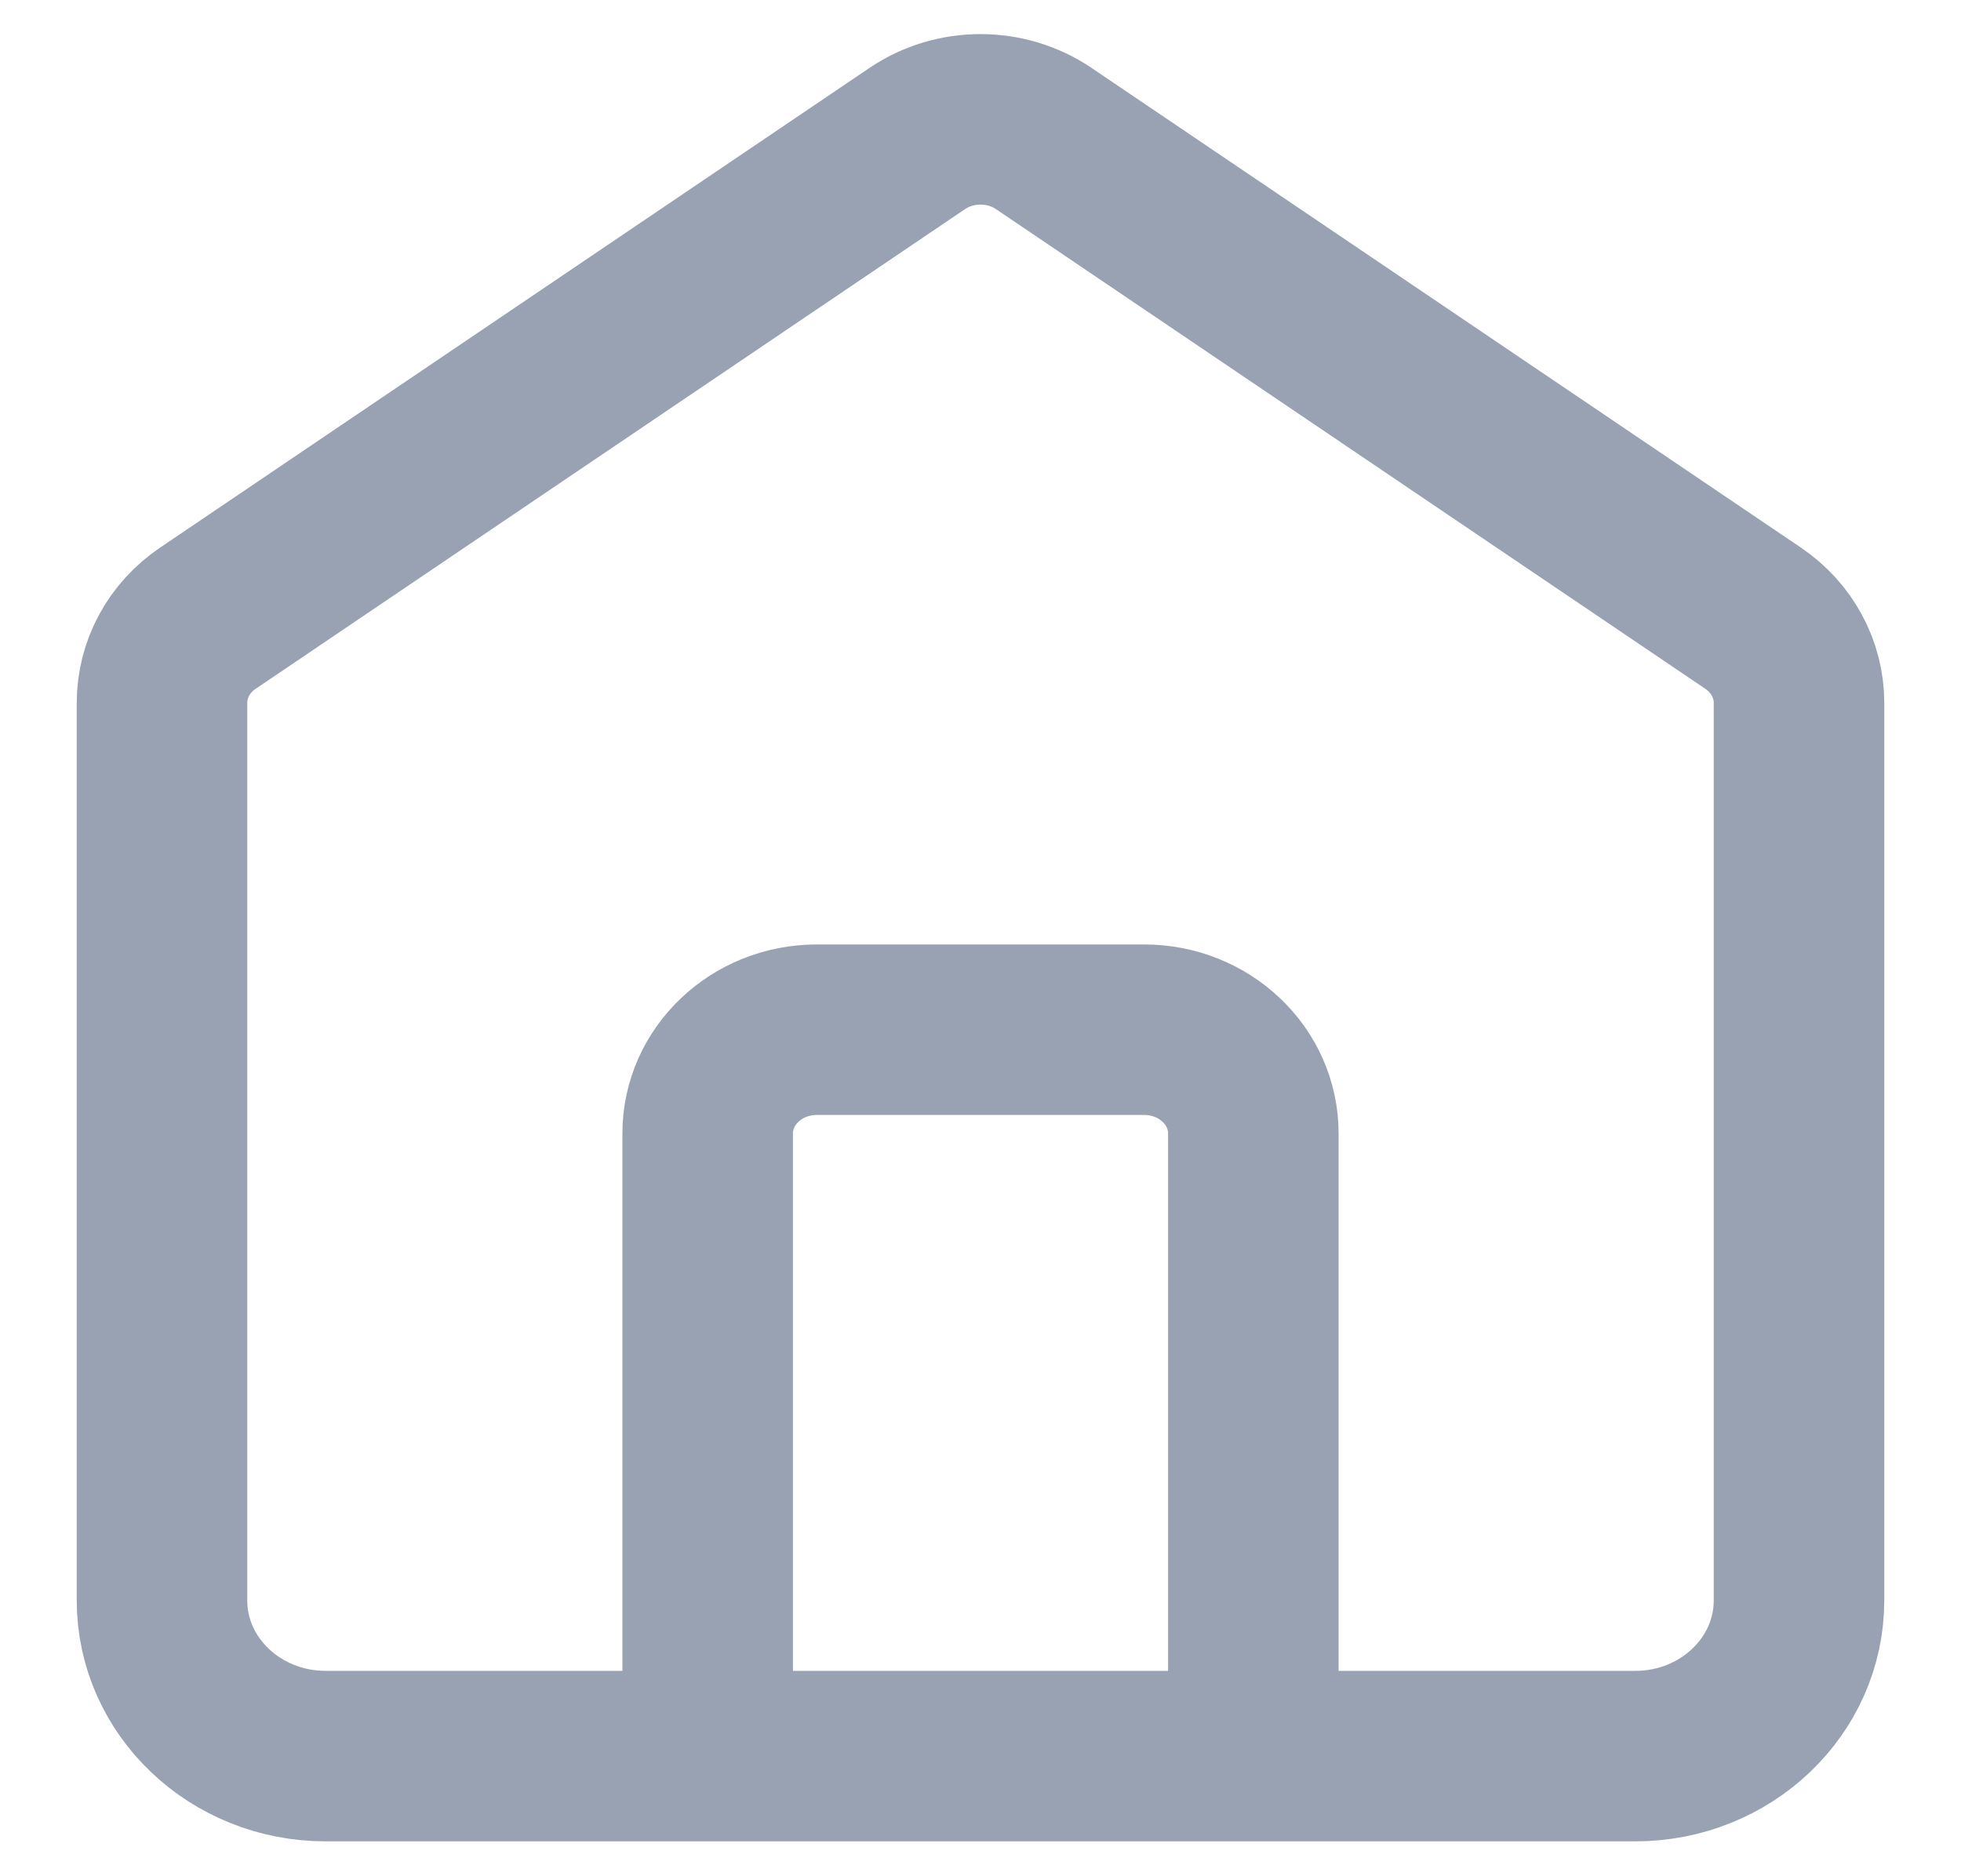
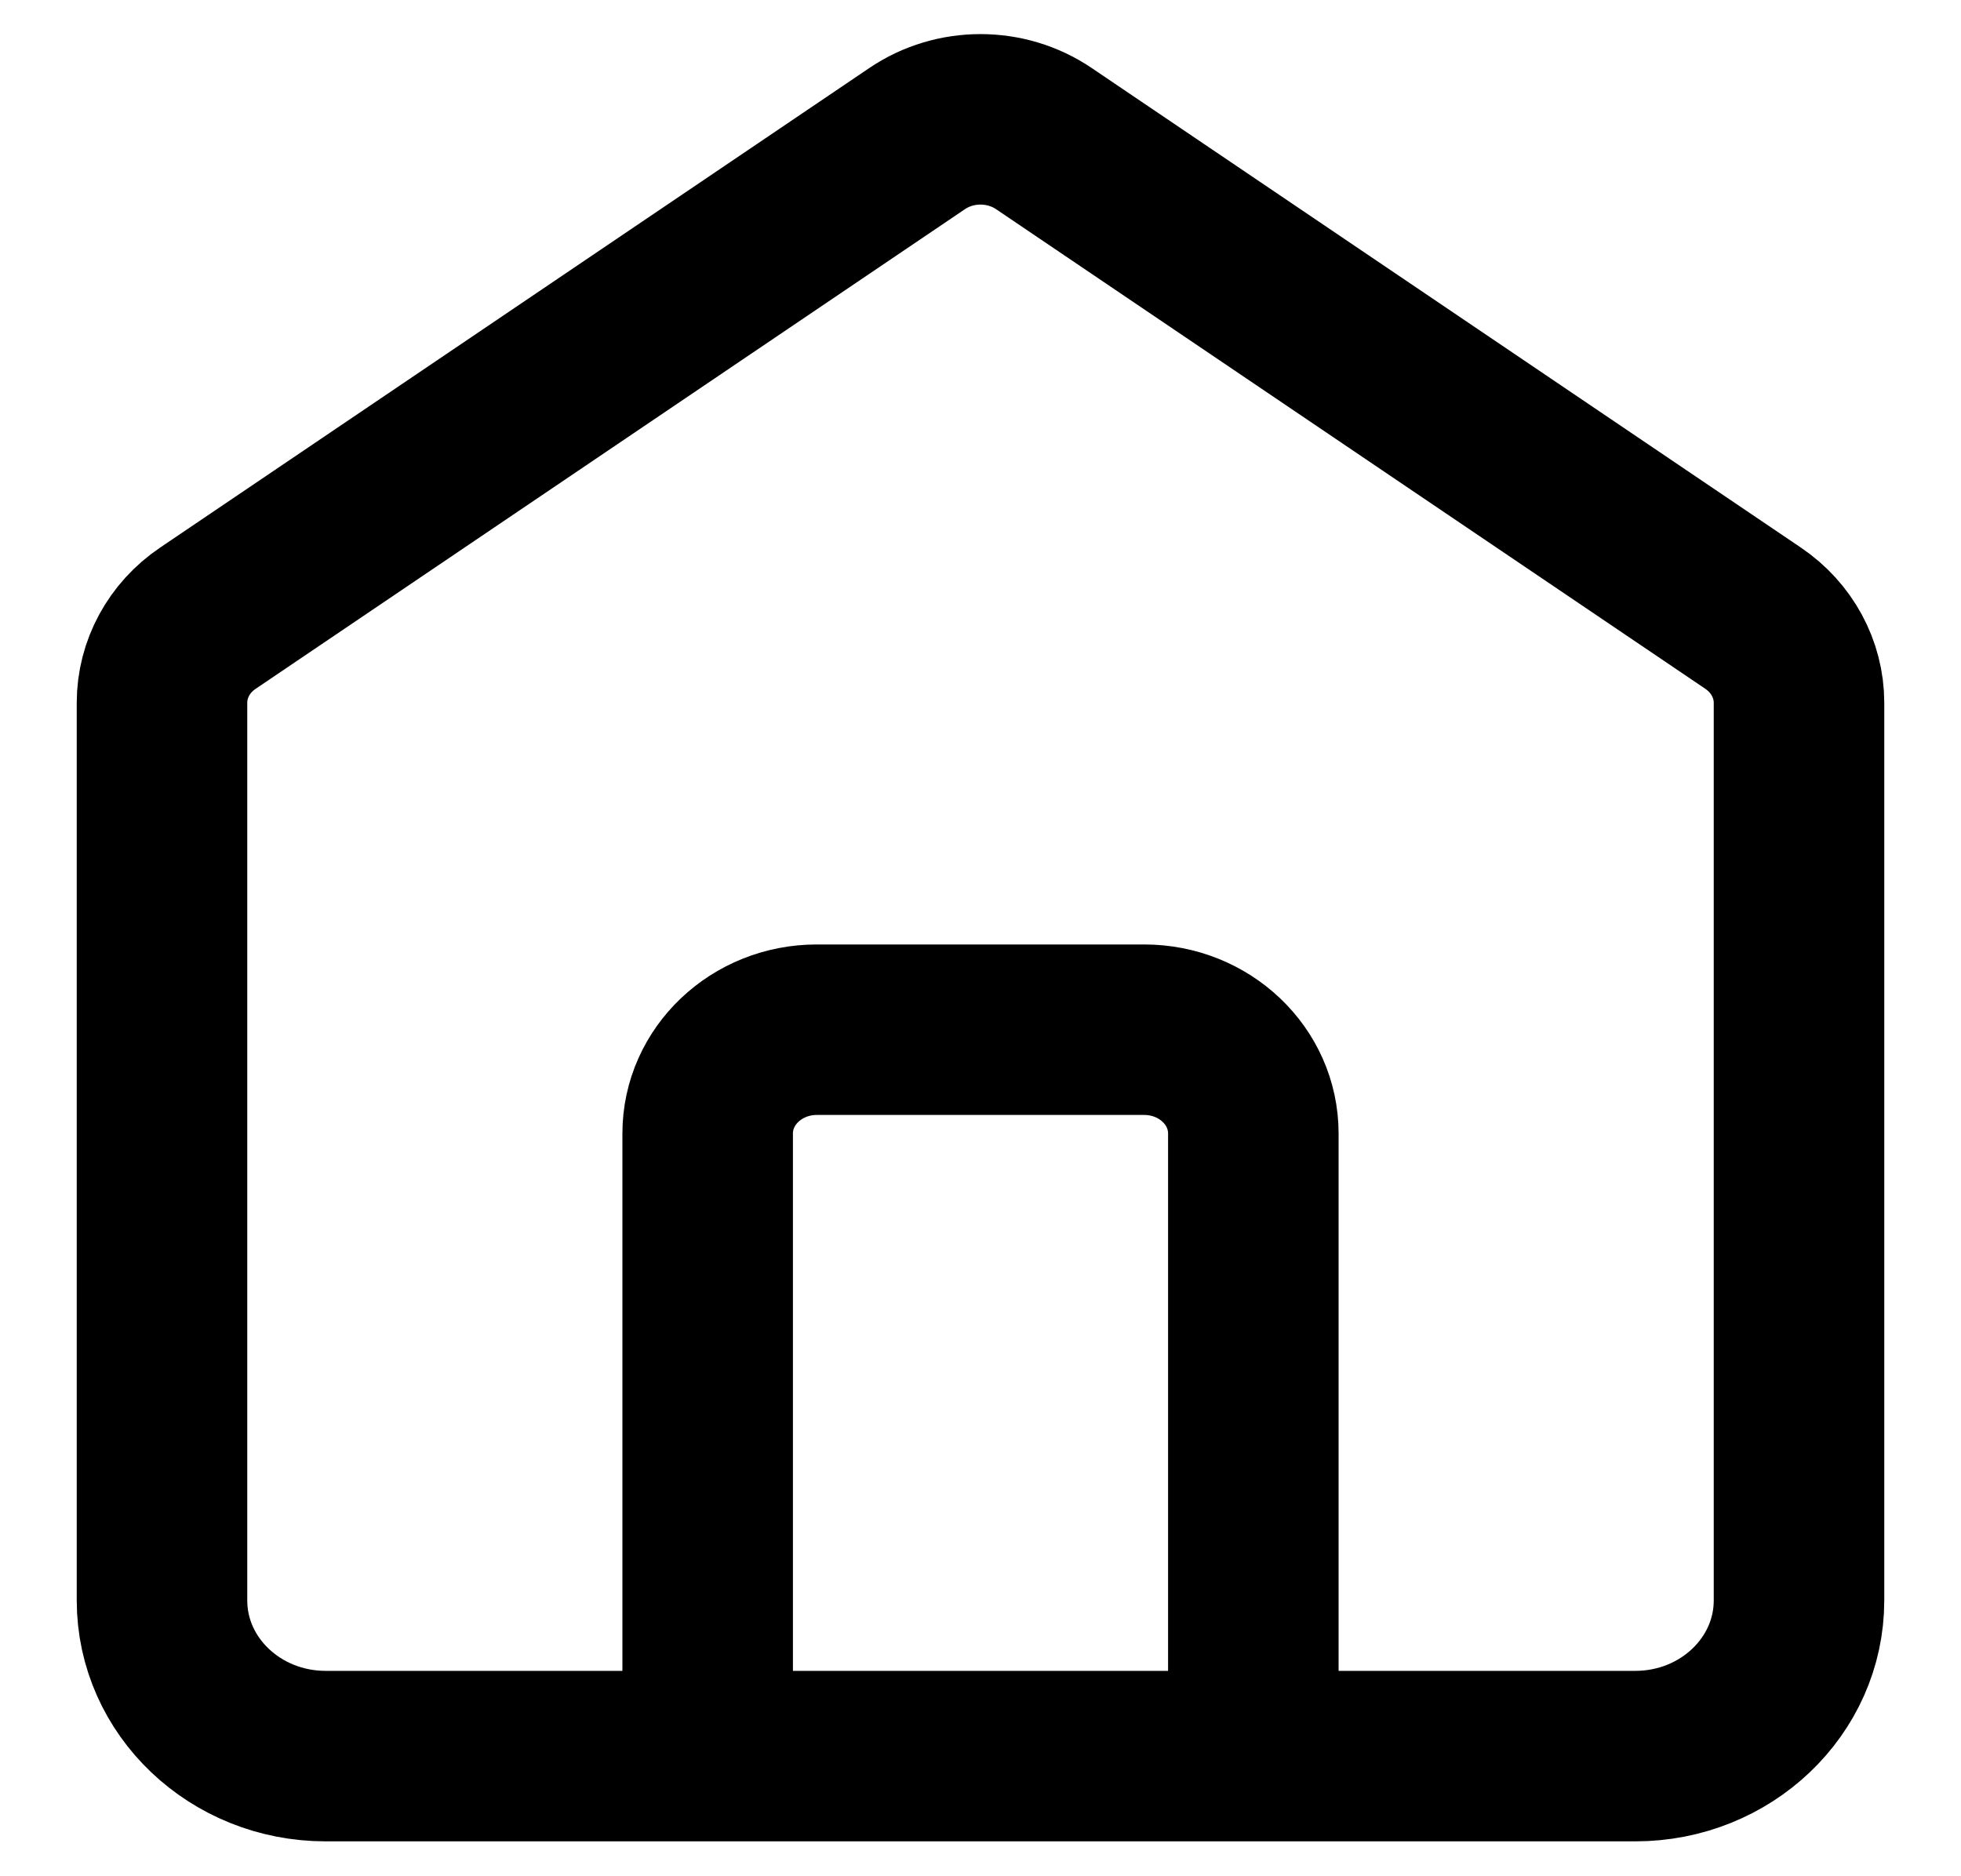
<svg xmlns="http://www.w3.org/2000/svg" width="23" height="22" viewBox="0 0 23 22" fill="none">
-   <path d="M8.3 20.6V13.296C8.3 12.624 8.873 12.079 9.58 12.079H13.42C14.127 12.079 14.7 12.624 14.7 13.296V20.6M10.758 1.625L2.438 7.252C2.1 7.48 1.9 7.85 1.9 8.244V18.774C1.9 19.782 2.76 20.6 3.82 20.6H19.18C20.24 20.6 21.1 19.782 21.1 18.774V8.244C21.1 7.85 20.899 7.48 20.562 7.252L12.242 1.625C11.798 1.325 11.202 1.325 10.758 1.625Z" stroke="#98A2B3" stroke-width="2" stroke-linecap="round" />
+   <path d="M8.3 20.6V13.296C8.3 12.624 8.873 12.079 9.58 12.079H13.42C14.127 12.079 14.7 12.624 14.7 13.296V20.6M10.758 1.625L2.438 7.252C2.1 7.48 1.9 7.85 1.9 8.244V18.774C1.9 19.782 2.76 20.6 3.82 20.6H19.18C20.24 20.6 21.1 19.782 21.1 18.774V8.244C21.1 7.85 20.899 7.48 20.562 7.252L12.242 1.625C11.798 1.325 11.202 1.325 10.758 1.625Z" stroke="currentColor" stroke-width="2" stroke-linecap="round" />
</svg>
